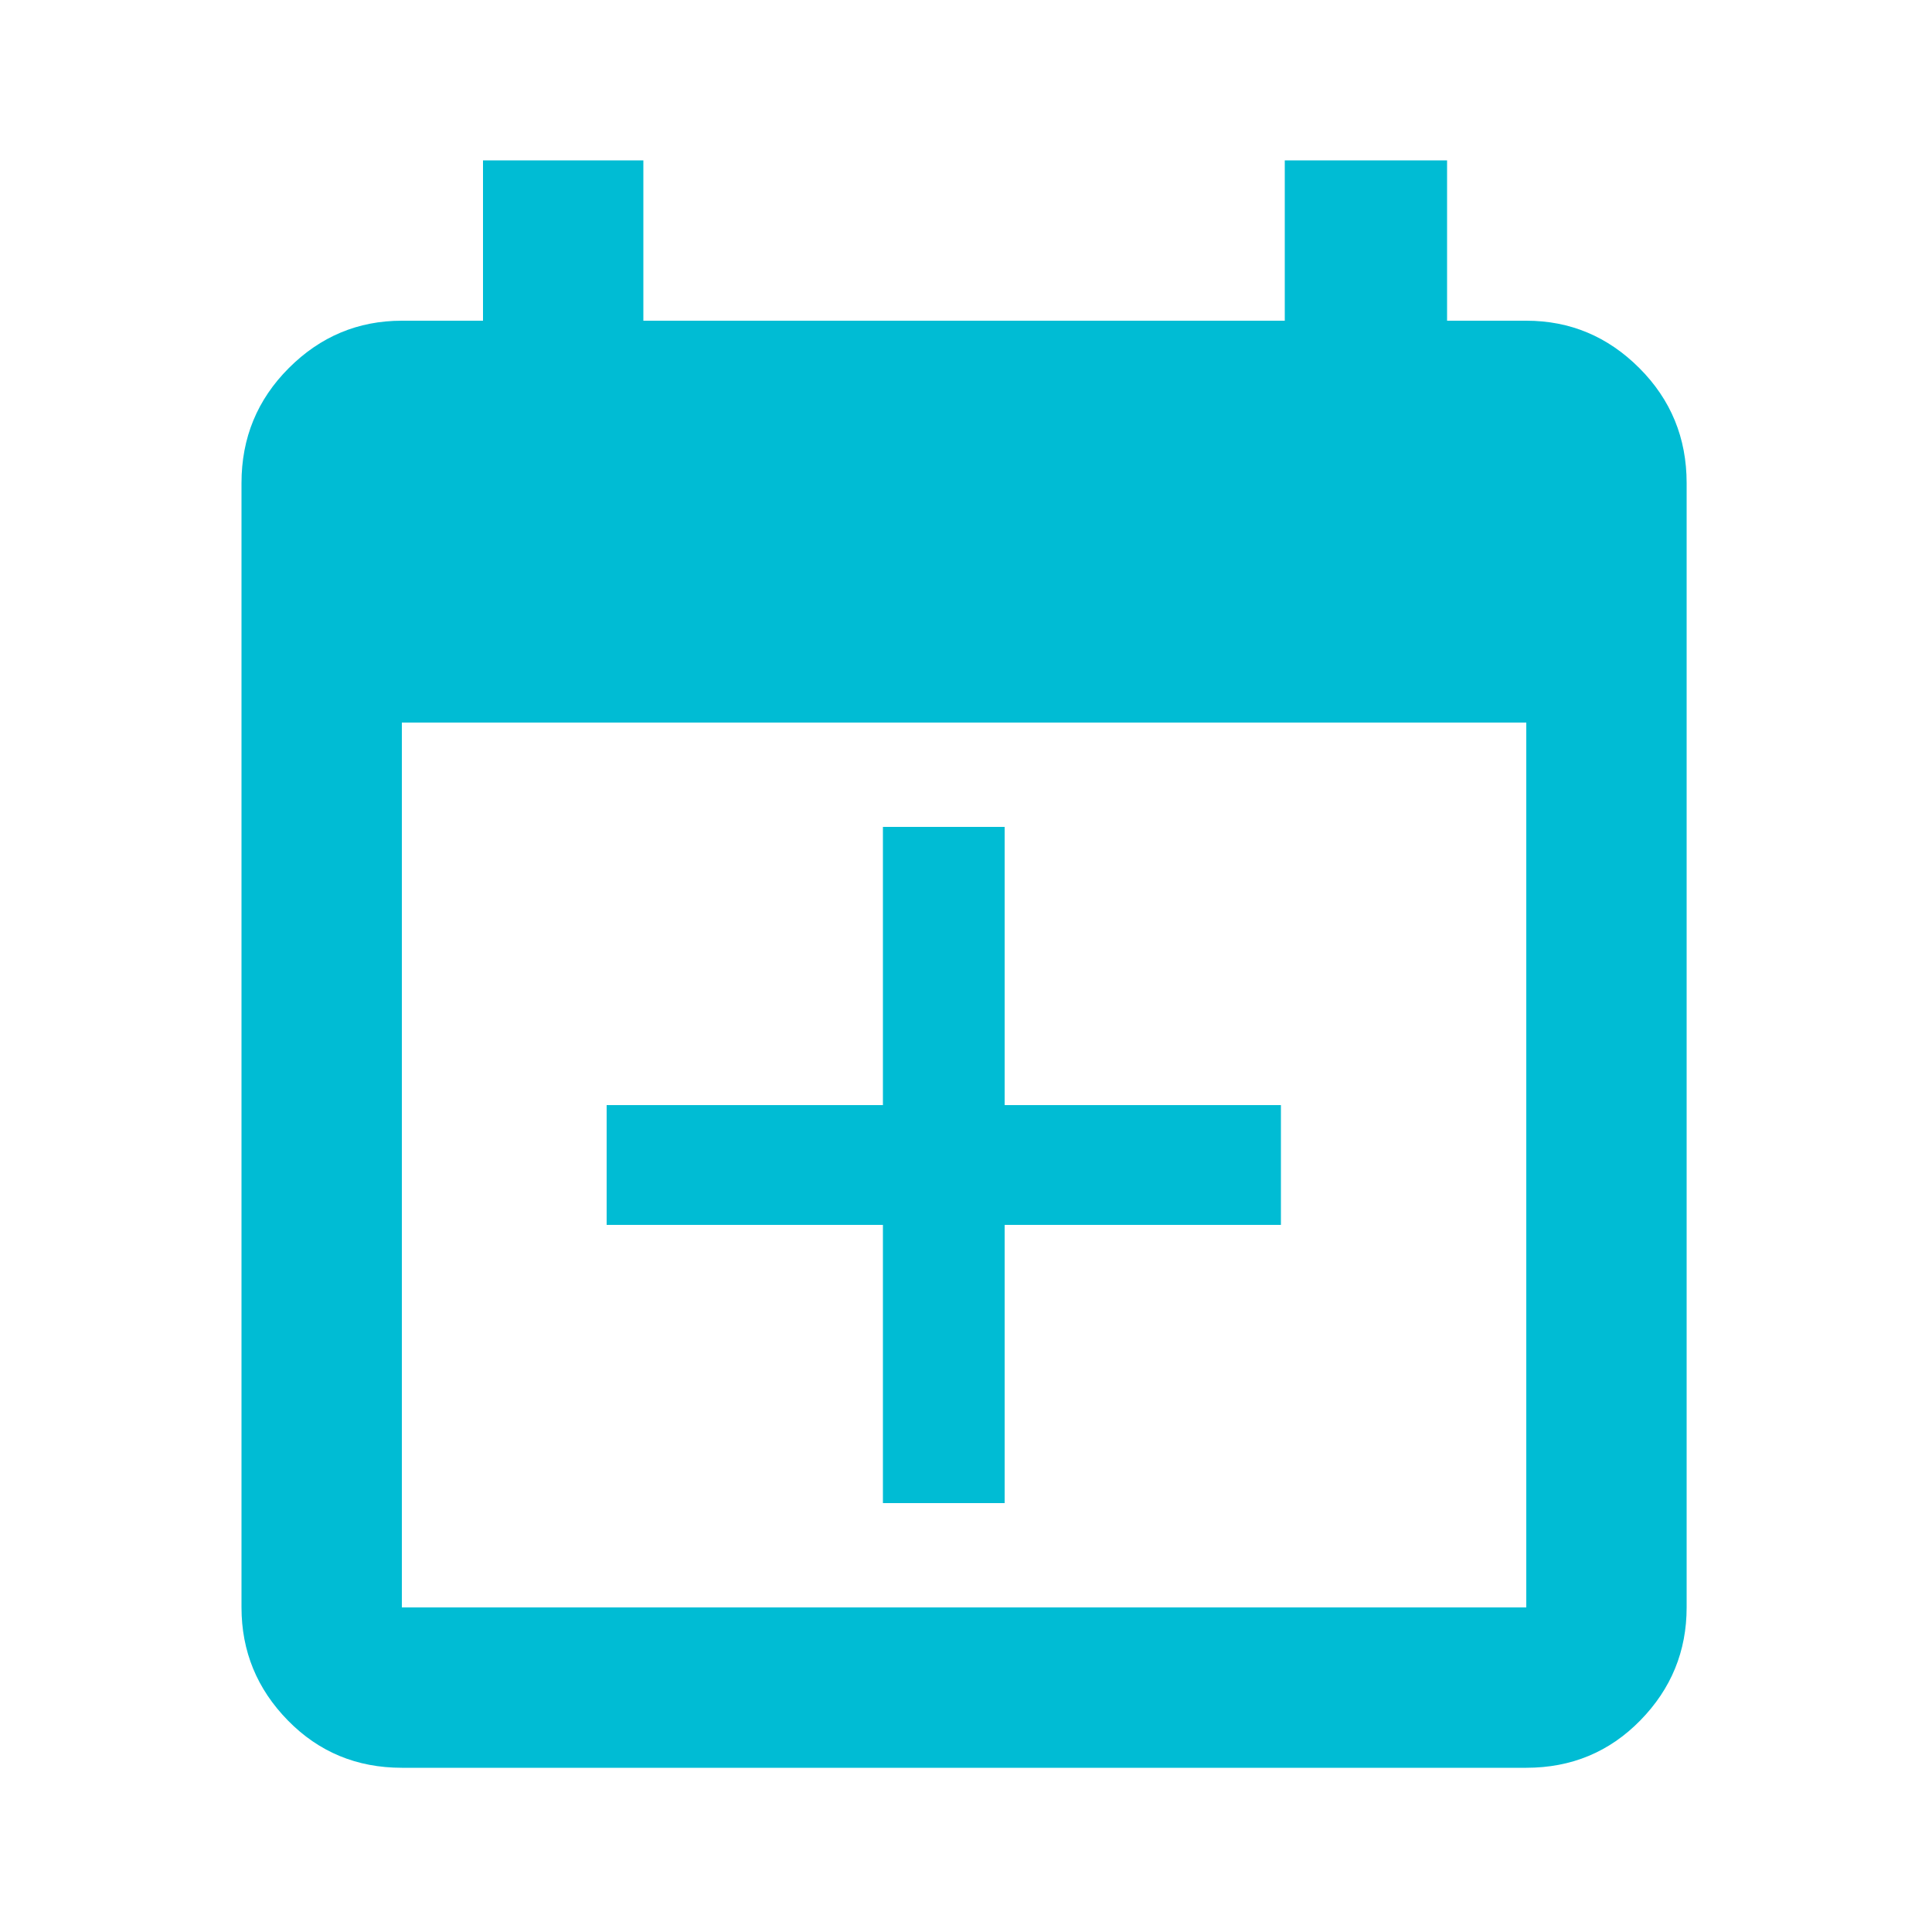
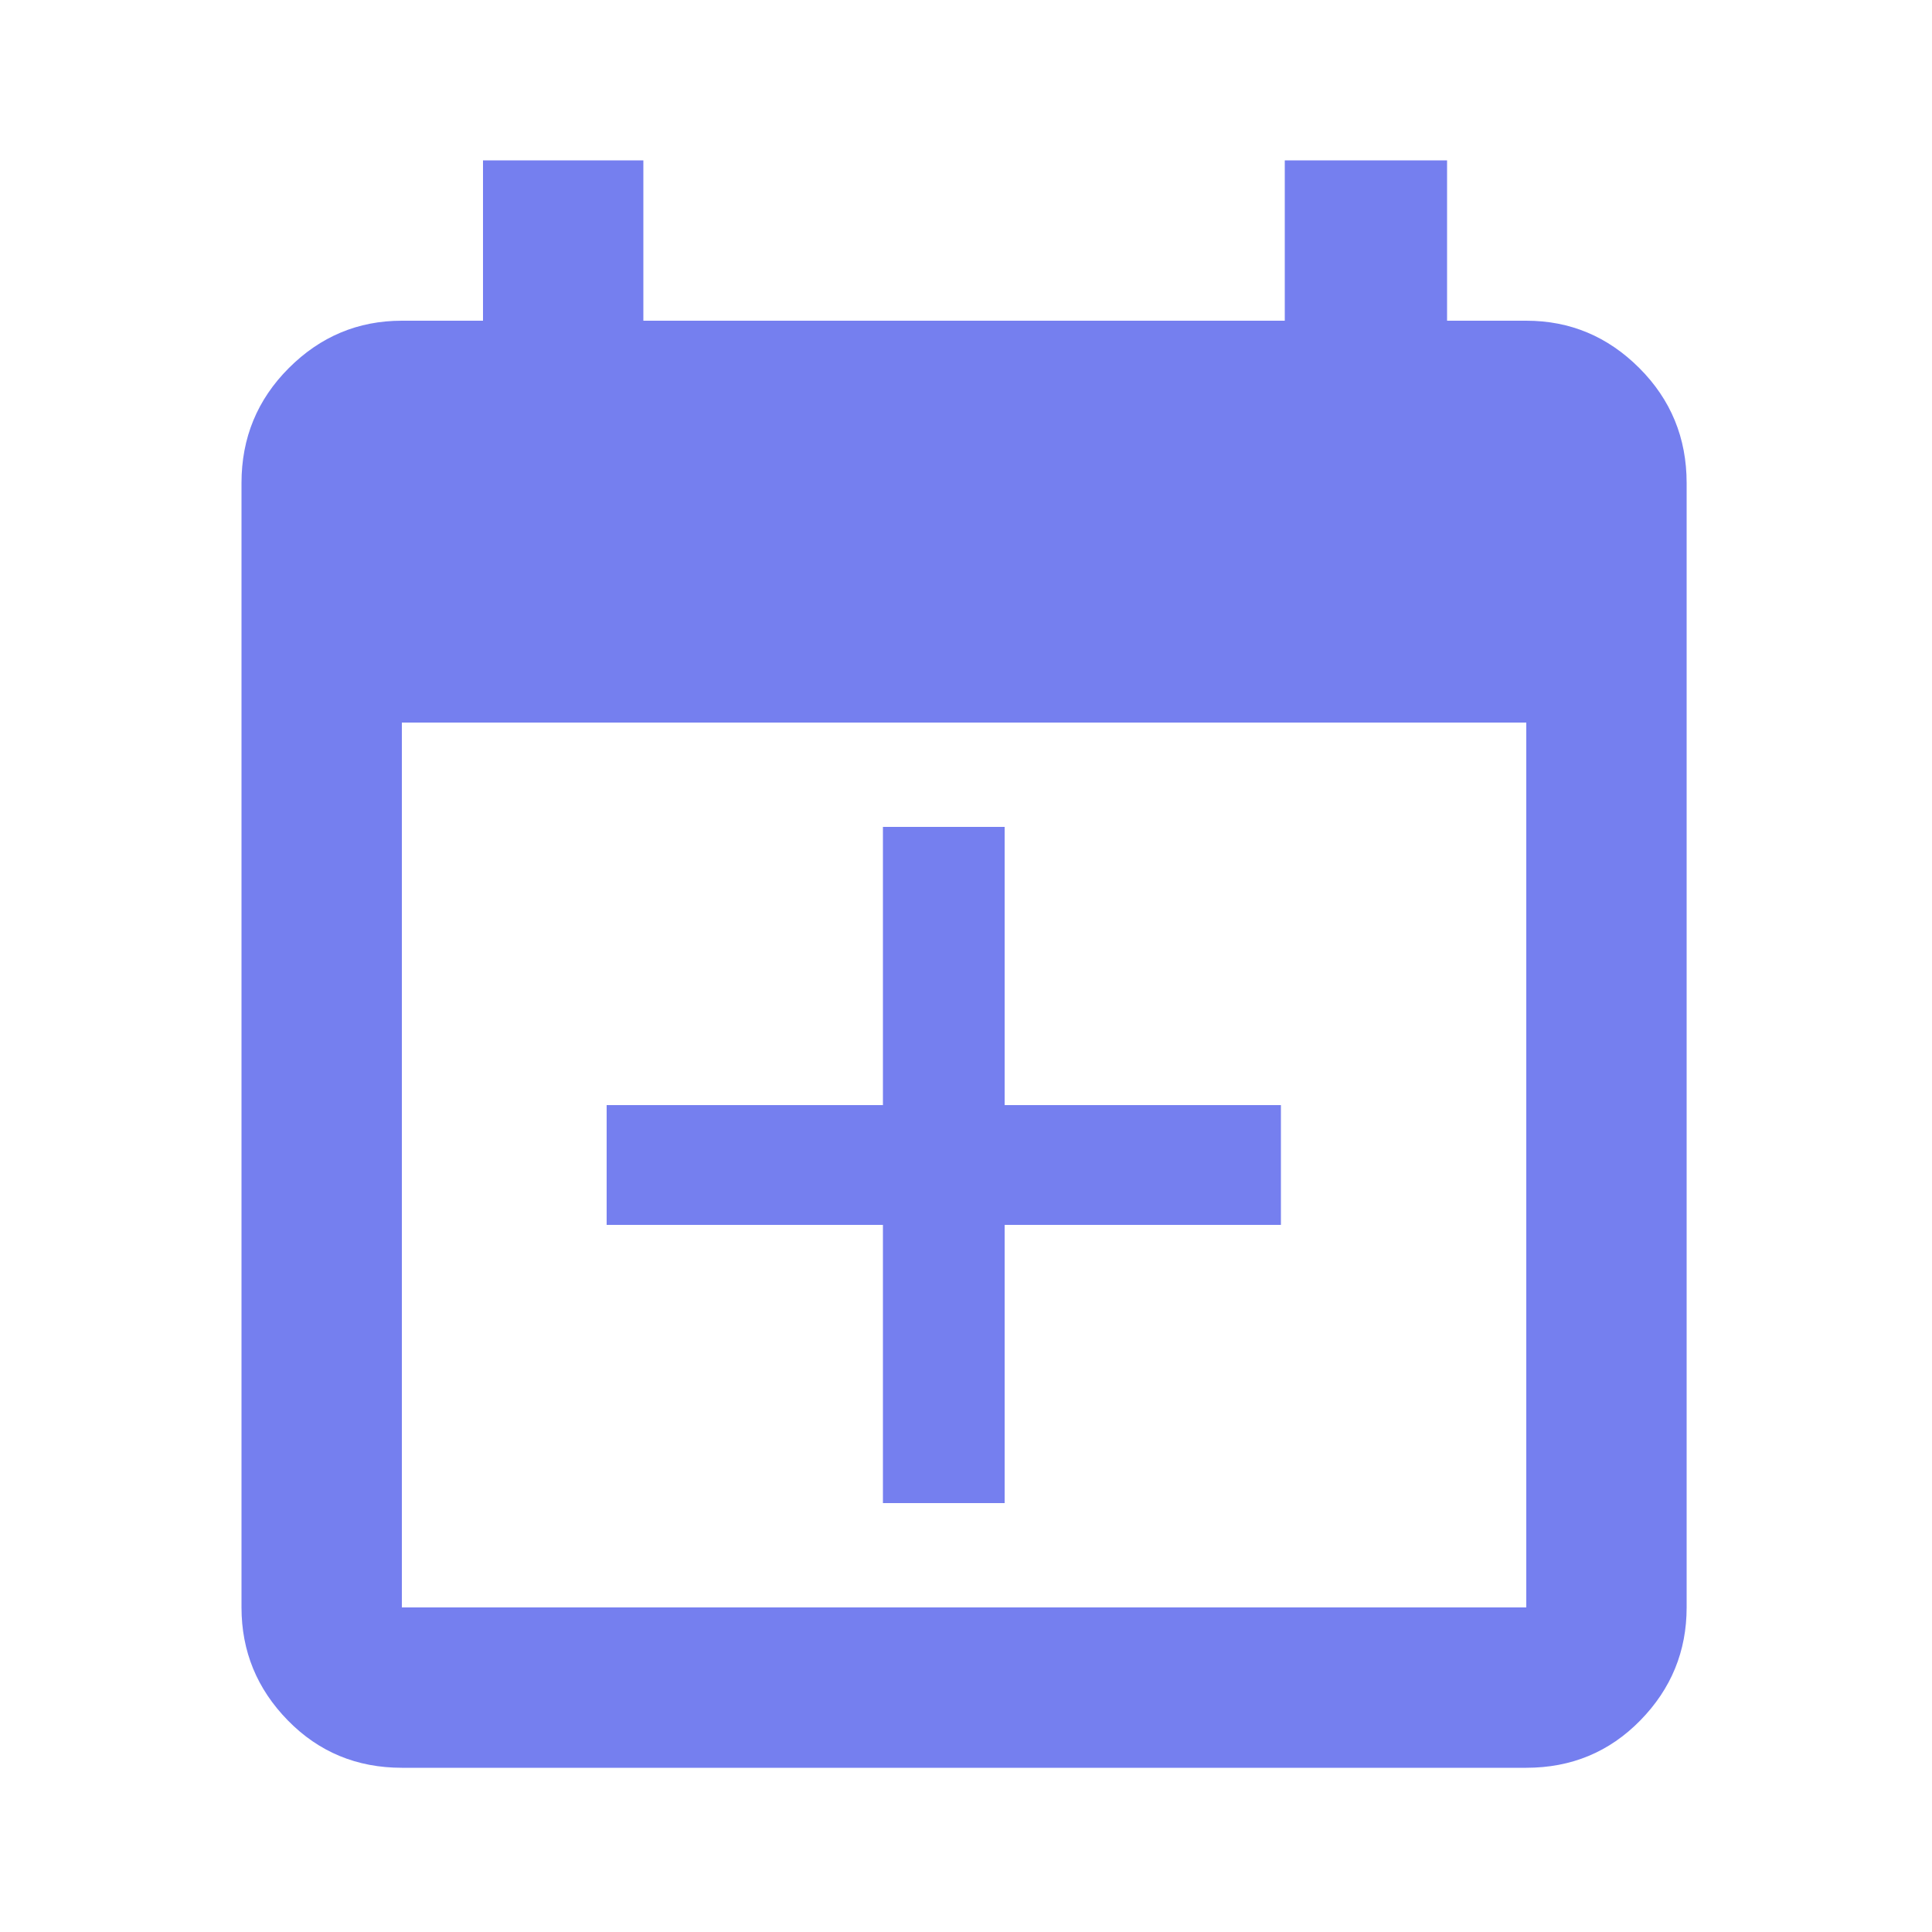
- <svg xmlns="http://www.w3.org/2000/svg" fill="#00BCD4" width="800px" height="800px" viewBox="0 0 1000 1000">
+ <svg xmlns="http://www.w3.org/2000/svg" fill="#757fef" width="800px" height="800px" viewBox="0 0 1000 1000">
  <g id="SVGRepo_bgCarrier" stroke-width="0" />
  <g id="SVGRepo_tracerCarrier" stroke-linecap="round" stroke-linejoin="round" />
  <g id="SVGRepo_iconCarrier">
    <path d="M314 634h143v144h63V634h143v-62H520V428h-63v144H314v62zm476-468h-41V83h-84v83H333V83h-83v83h-42q-34 0-58.5 24.5T125 250v582q0 34 24 58.5t59 24.5h582q35 0 59-24.5t24-58.5V250q0-35-24.5-59.5T790 166zm0 666H208V374h582v458z" />
  </g>
</svg>
